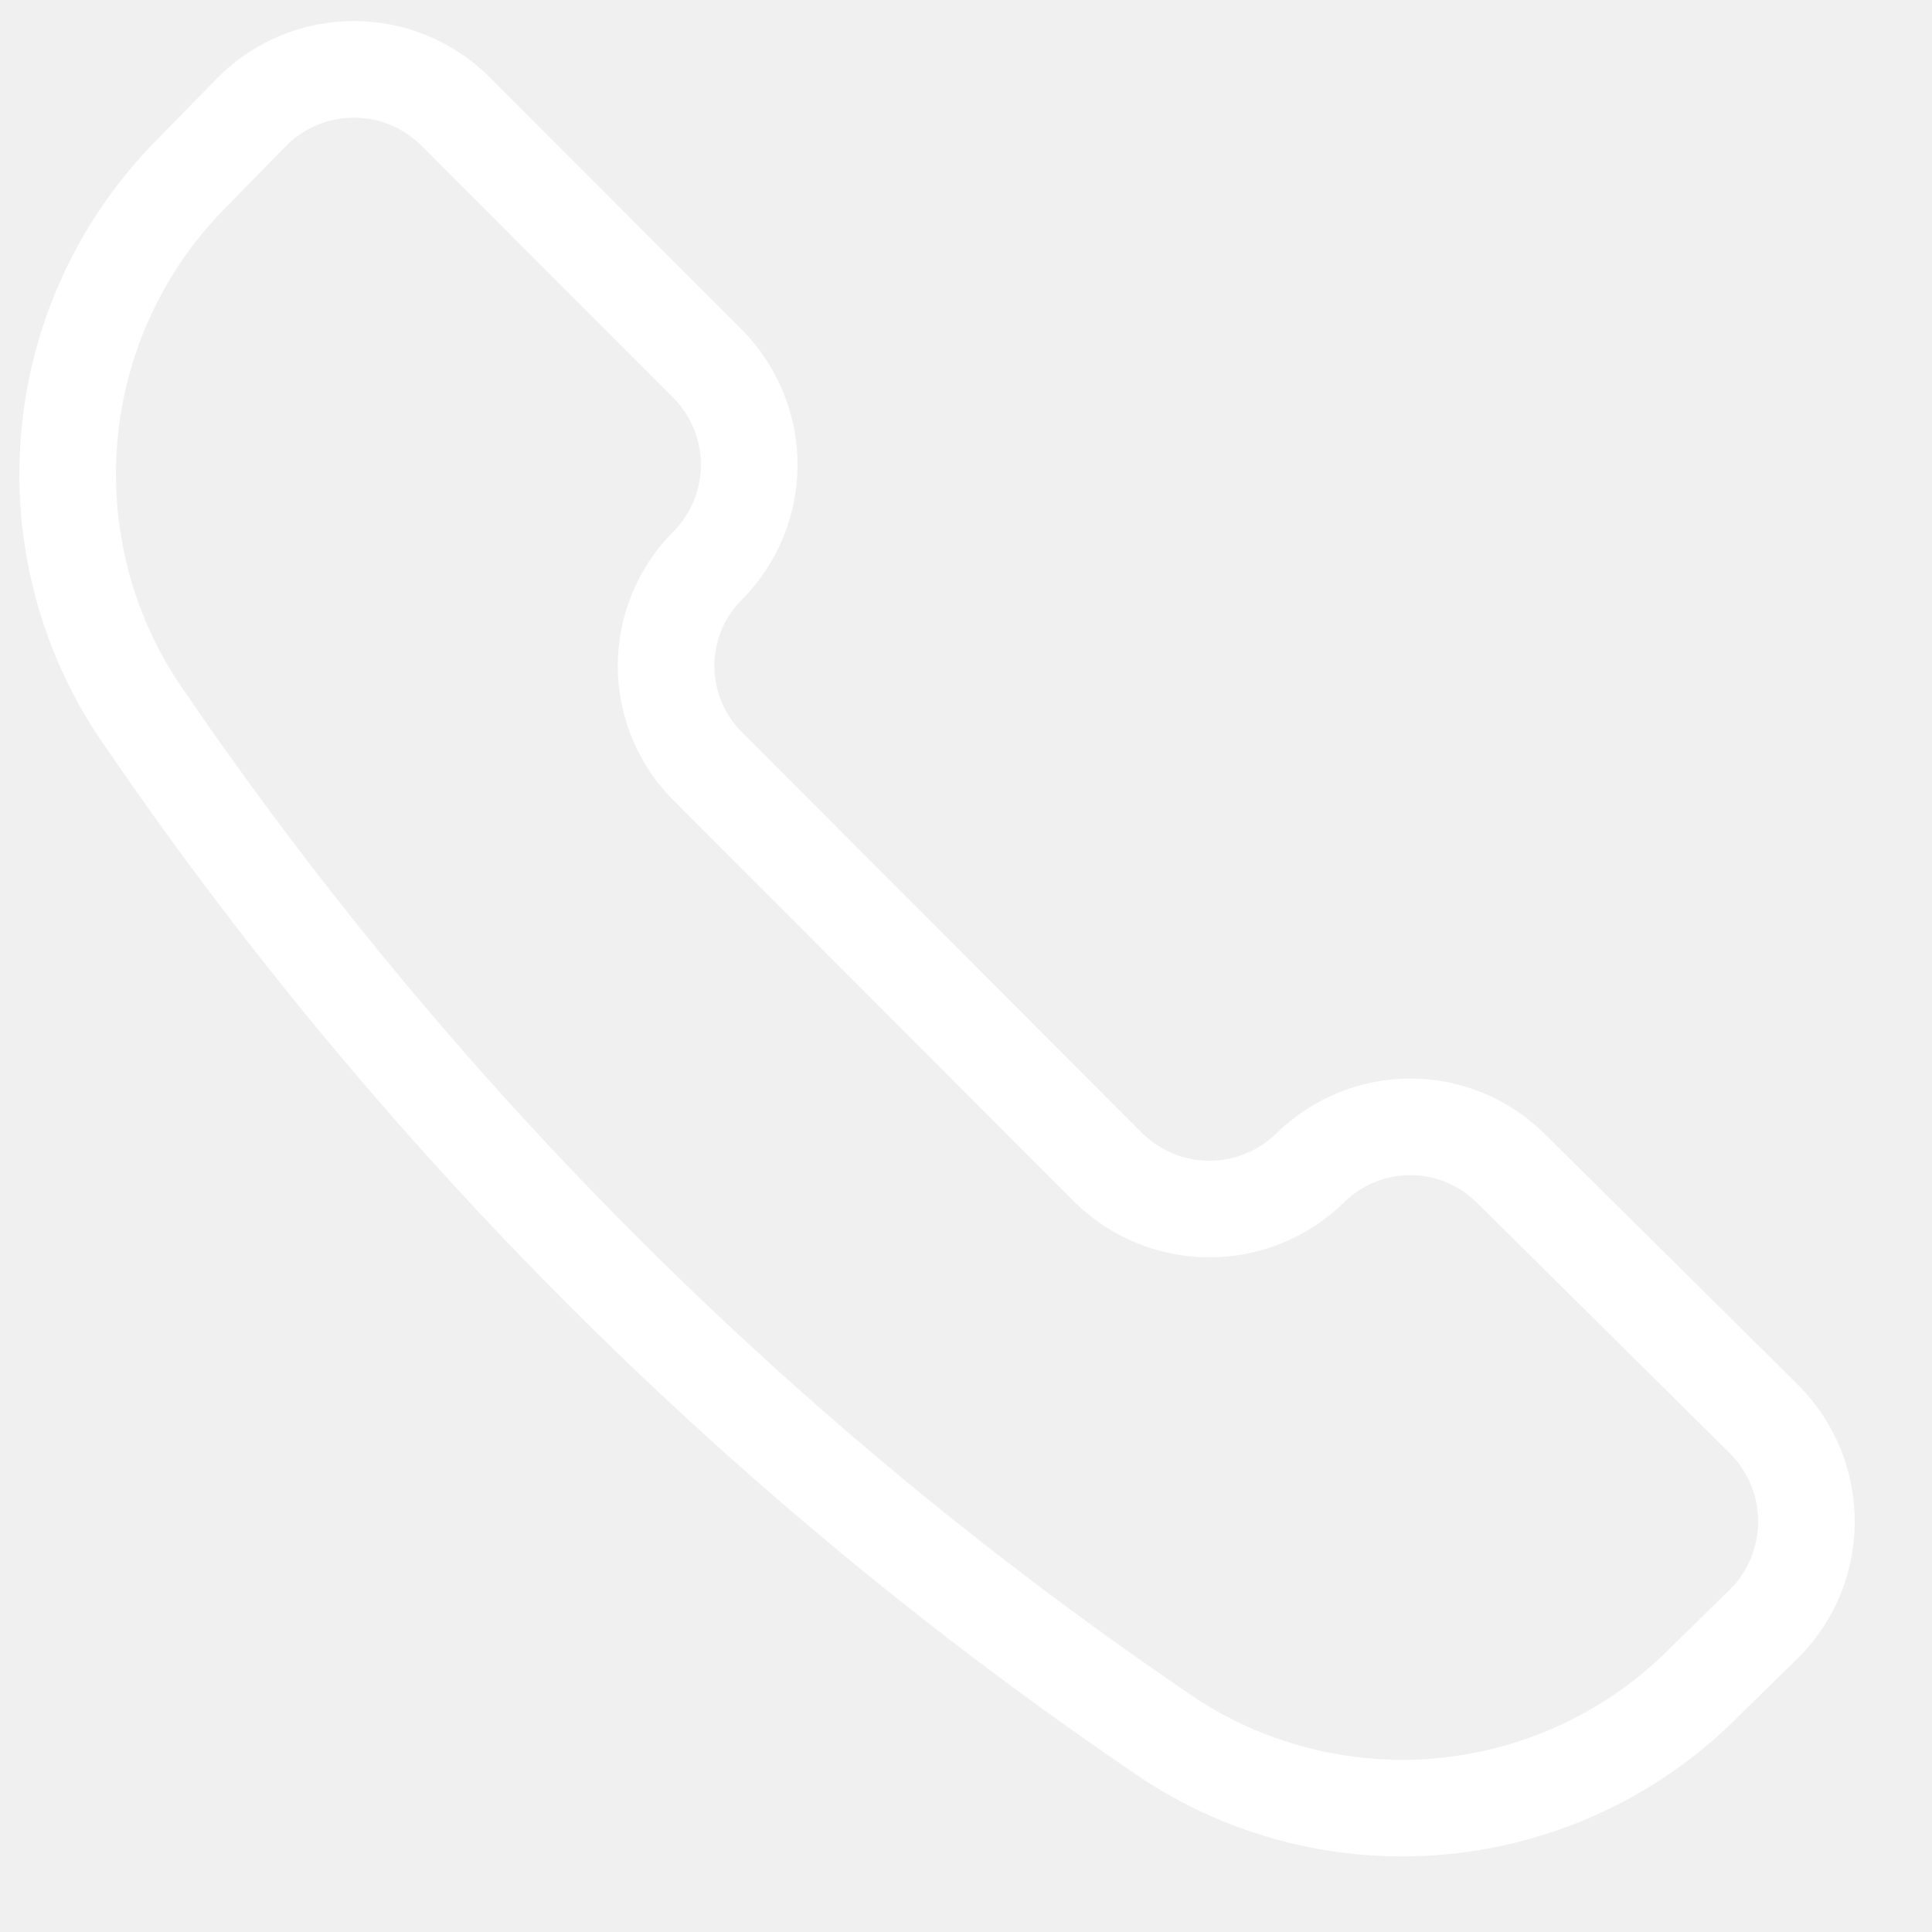
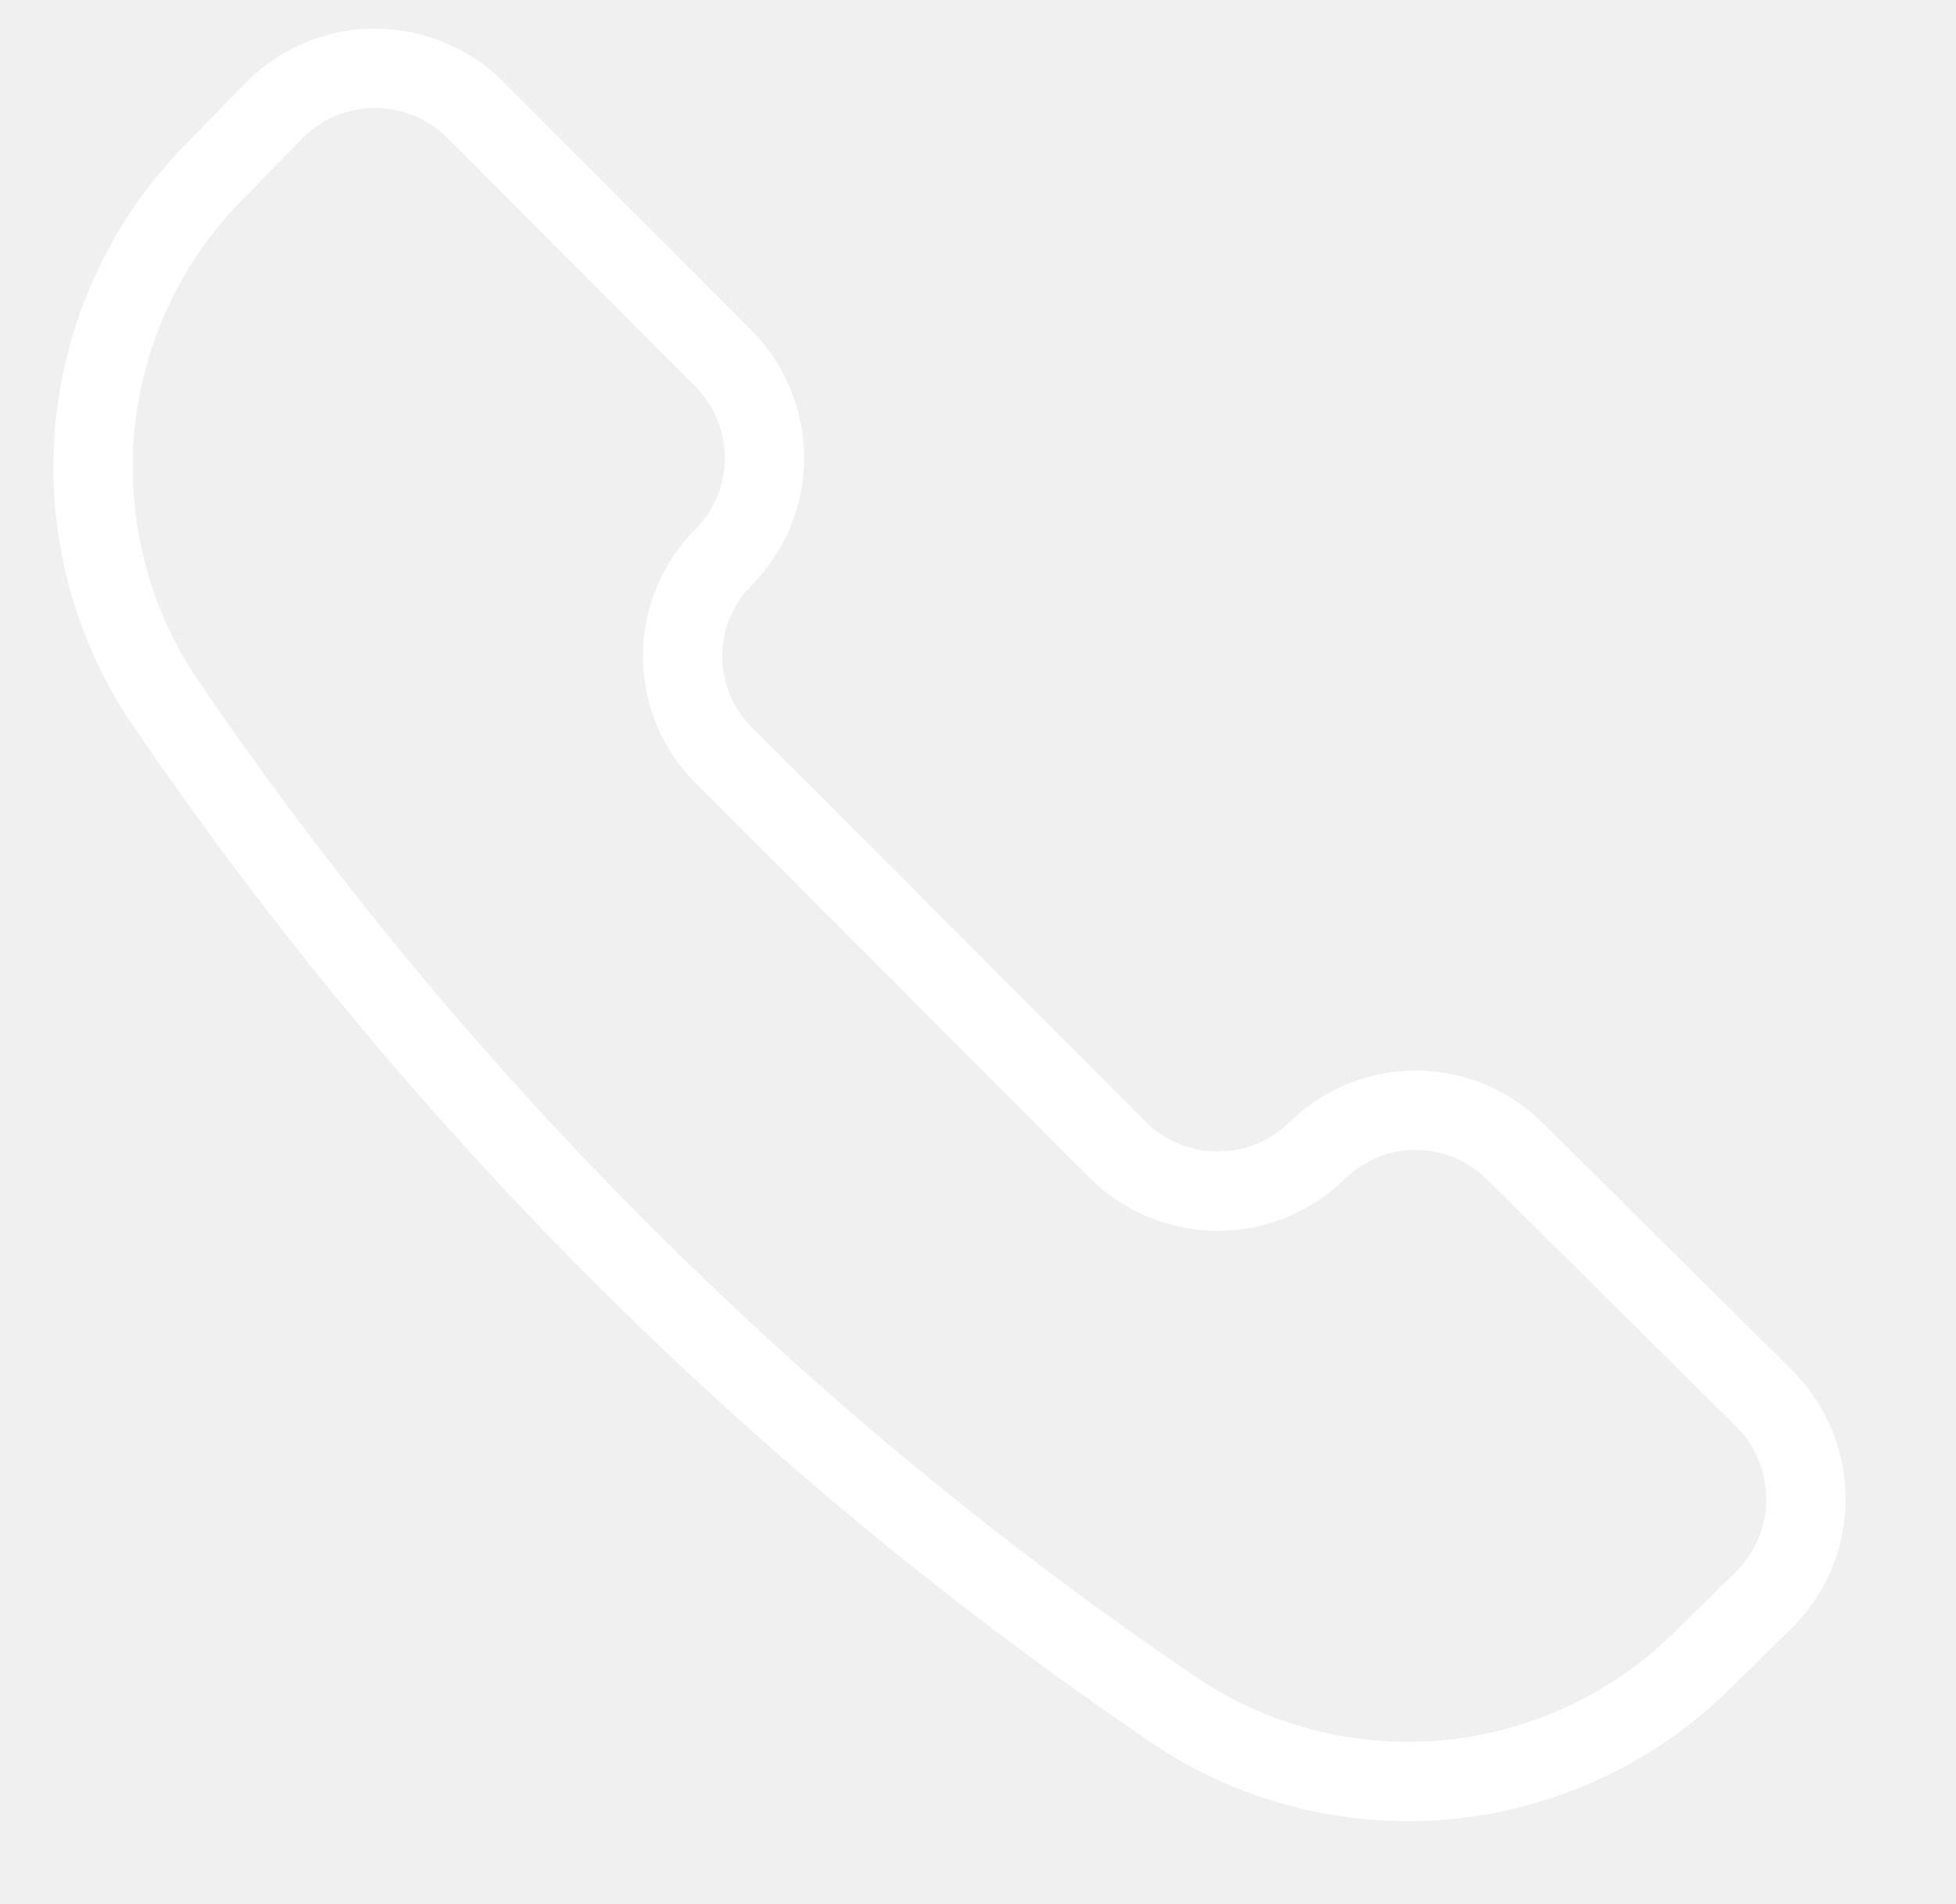
- <svg xmlns="http://www.w3.org/2000/svg" width="20" height="20" viewBox="0 0 20 20" fill="none">
-   <path d="M12.126 18.013C12.977 18.563 13.991 18.802 14.998 18.691C16.004 18.58 16.942 18.126 17.653 17.404L18.275 16.795C18.548 16.516 18.7 16.141 18.7 15.75C18.7 15.36 18.548 14.985 18.275 14.705L15.636 12.09C15.359 11.818 14.987 11.665 14.6 11.665C14.212 11.665 13.84 11.818 13.563 12.09V12.09C13.284 12.363 12.91 12.516 12.52 12.516C12.13 12.516 11.756 12.363 11.477 12.09L7.332 7.938C7.193 7.802 7.084 7.639 7.009 7.46C6.934 7.28 6.895 7.088 6.895 6.894C6.895 6.699 6.934 6.507 7.009 6.327C7.084 6.148 7.193 5.985 7.332 5.849V5.849C7.603 5.572 7.756 5.199 7.756 4.811C7.756 4.423 7.603 4.05 7.332 3.773L4.706 1.144C4.428 0.871 4.053 0.718 3.663 0.718C3.273 0.718 2.899 0.871 2.62 1.144L2.012 1.766C1.291 2.479 0.837 3.418 0.727 4.426C0.616 5.434 0.855 6.45 1.404 7.302C4.264 11.524 7.904 15.159 12.126 18.013V18.013Z" stroke="white" stroke-linecap="round" stroke-linejoin="round" />
+ <svg xmlns="http://www.w3.org/2000/svg" width="37" height="36" viewBox="0 0 37 36" fill="none">
+   <path d="M22.328 32.422C23.859 33.412 25.684 33.843 27.496 33.644C29.308 33.444 30.996 32.626 32.276 31.326L33.395 30.23C33.886 29.728 34.161 29.053 34.161 28.35C34.161 27.647 33.886 26.972 33.395 26.469L28.645 21.761C28.147 21.271 27.477 20.997 26.78 20.997C26.082 20.997 25.412 21.271 24.914 21.761V21.761C24.412 22.253 23.738 22.528 23.037 22.528C22.335 22.528 21.661 22.253 21.159 21.761L13.697 14.288C13.448 14.043 13.251 13.75 13.116 13.427C12.981 13.104 12.912 12.758 12.912 12.408C12.912 12.058 12.981 11.711 13.116 11.388C13.251 11.066 13.448 10.773 13.697 10.527V10.527C14.187 10.029 14.461 9.358 14.461 8.659C14.461 7.96 14.187 7.289 13.697 6.791L8.972 2.058C8.47 1.567 7.796 1.291 7.094 1.291C6.392 1.291 5.718 1.567 5.216 2.058L4.122 3.179C2.825 4.461 2.008 6.152 1.808 7.966C1.609 9.781 2.04 11.609 3.028 13.143C8.176 20.742 14.727 27.286 22.328 32.422V32.422Z" stroke="white" stroke-width="1.5" stroke-linecap="round" stroke-linejoin="round" />
</svg>
